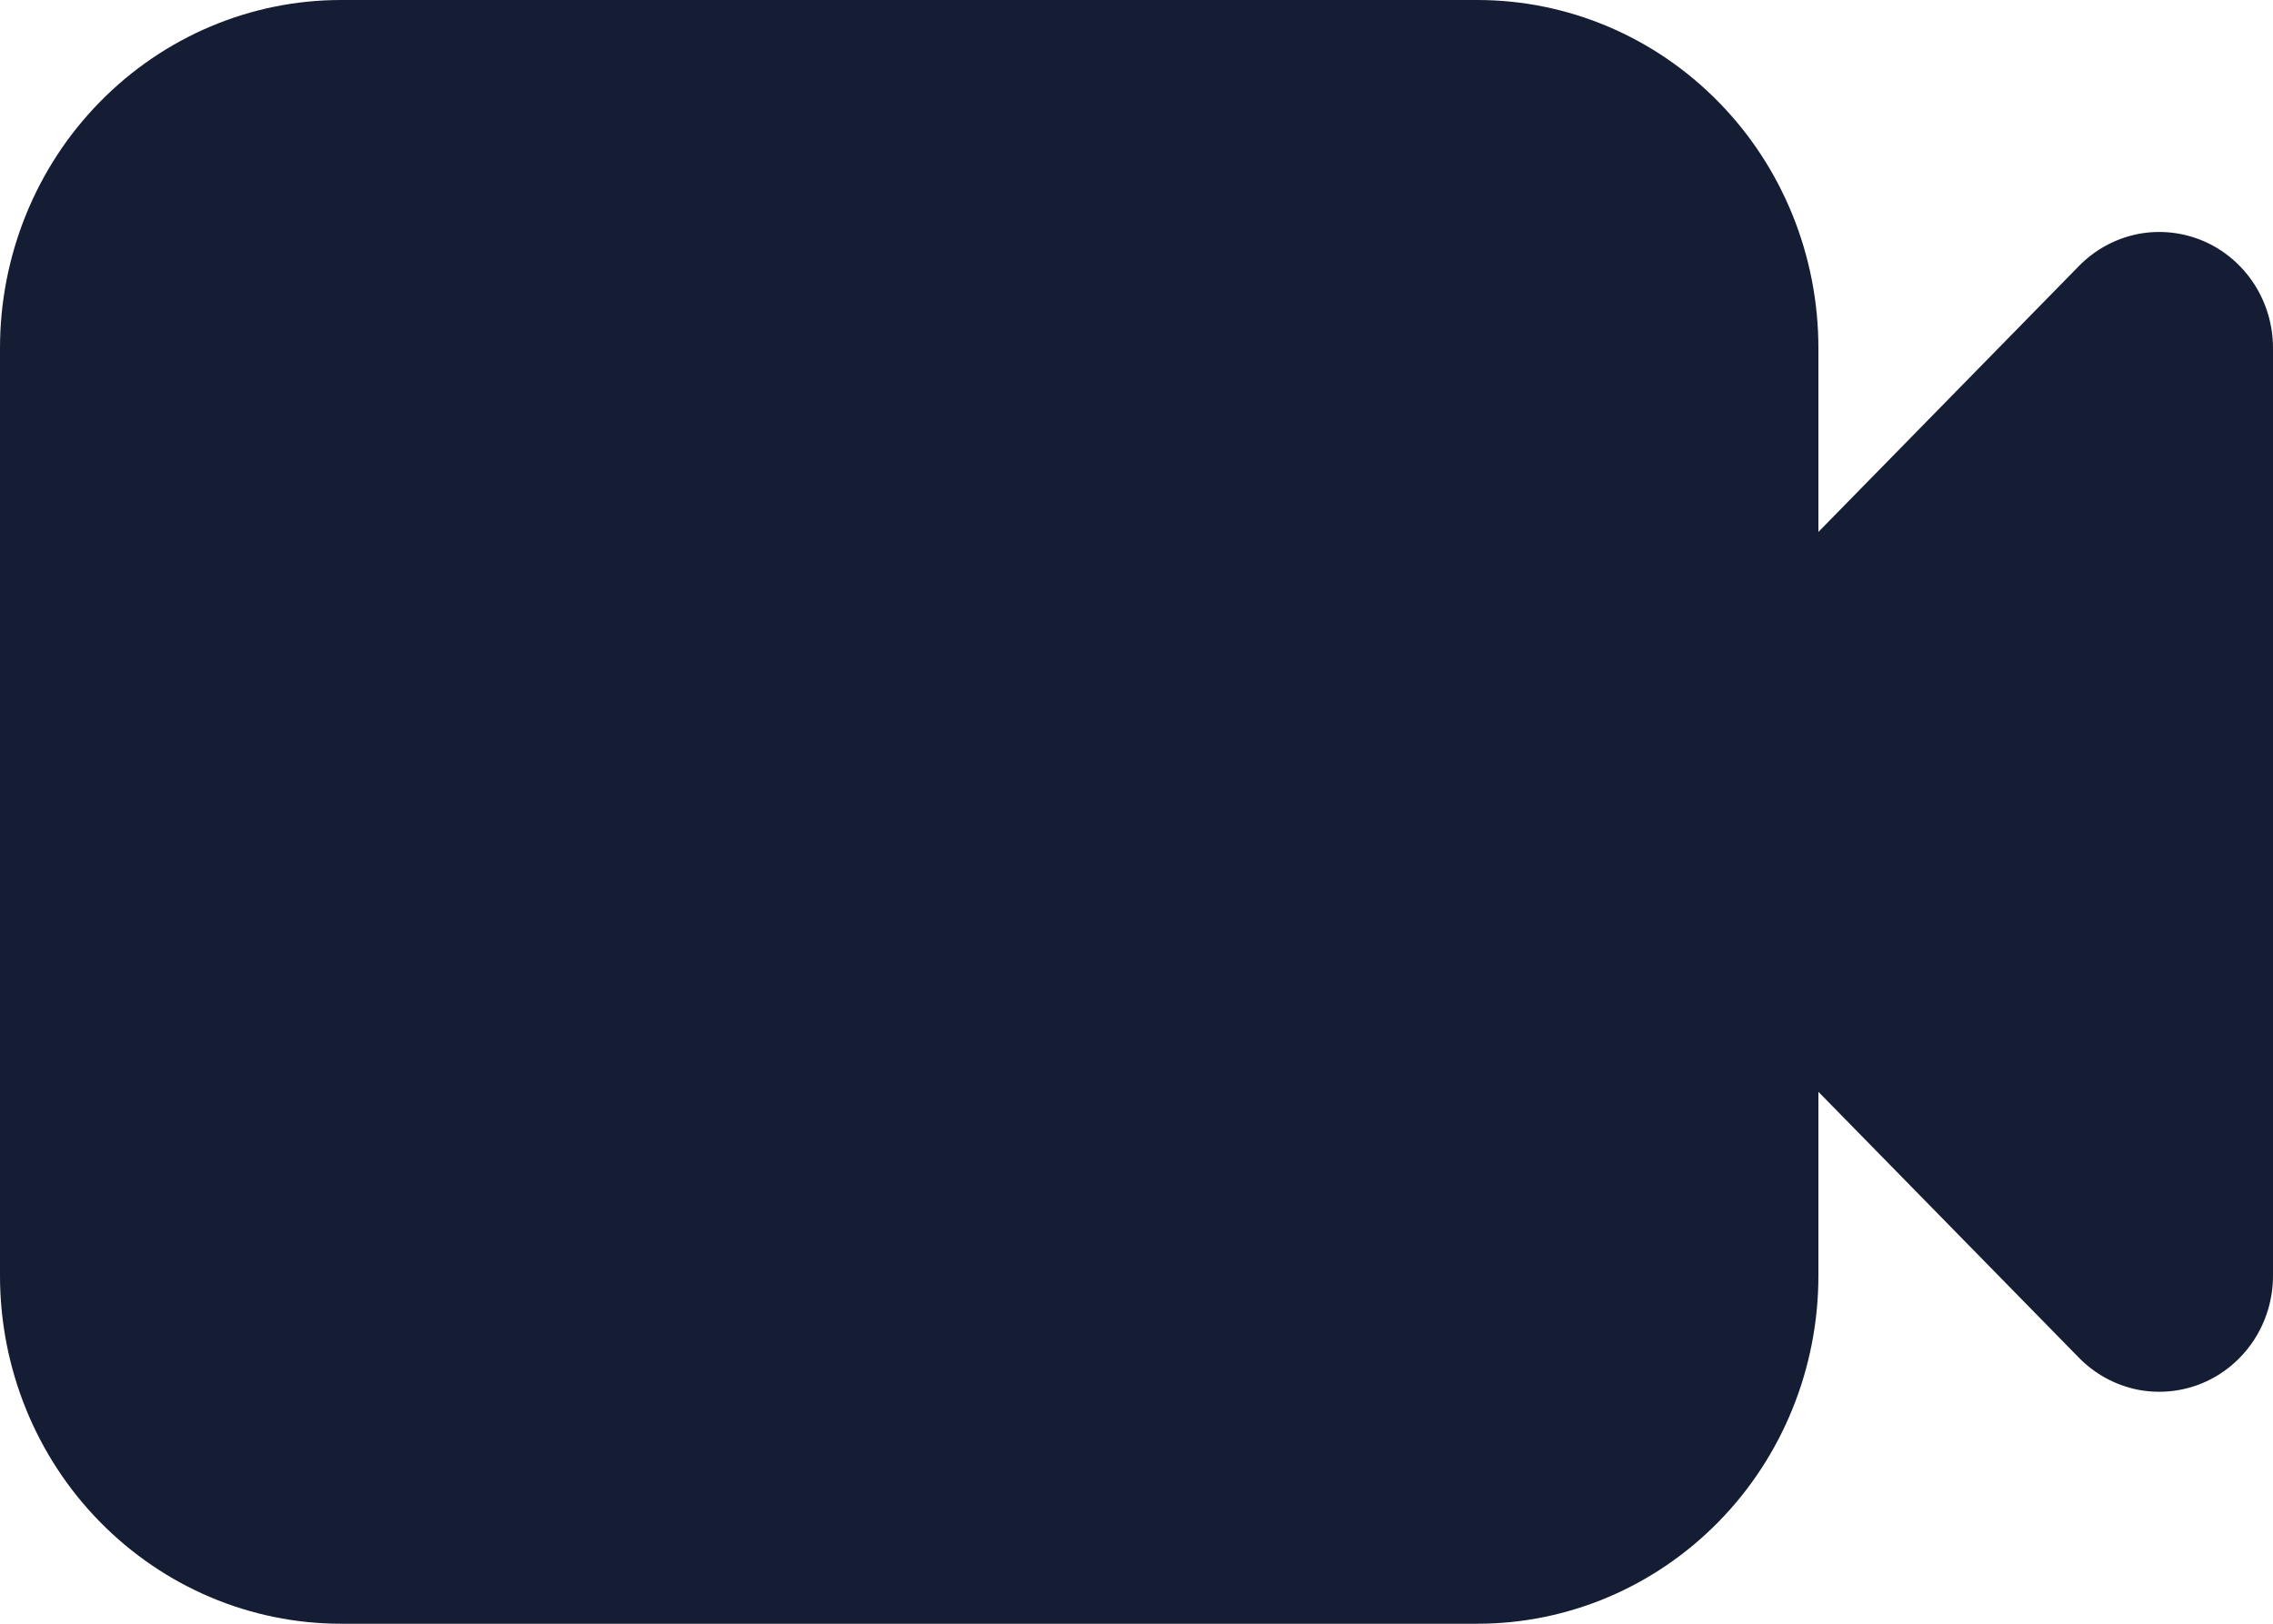
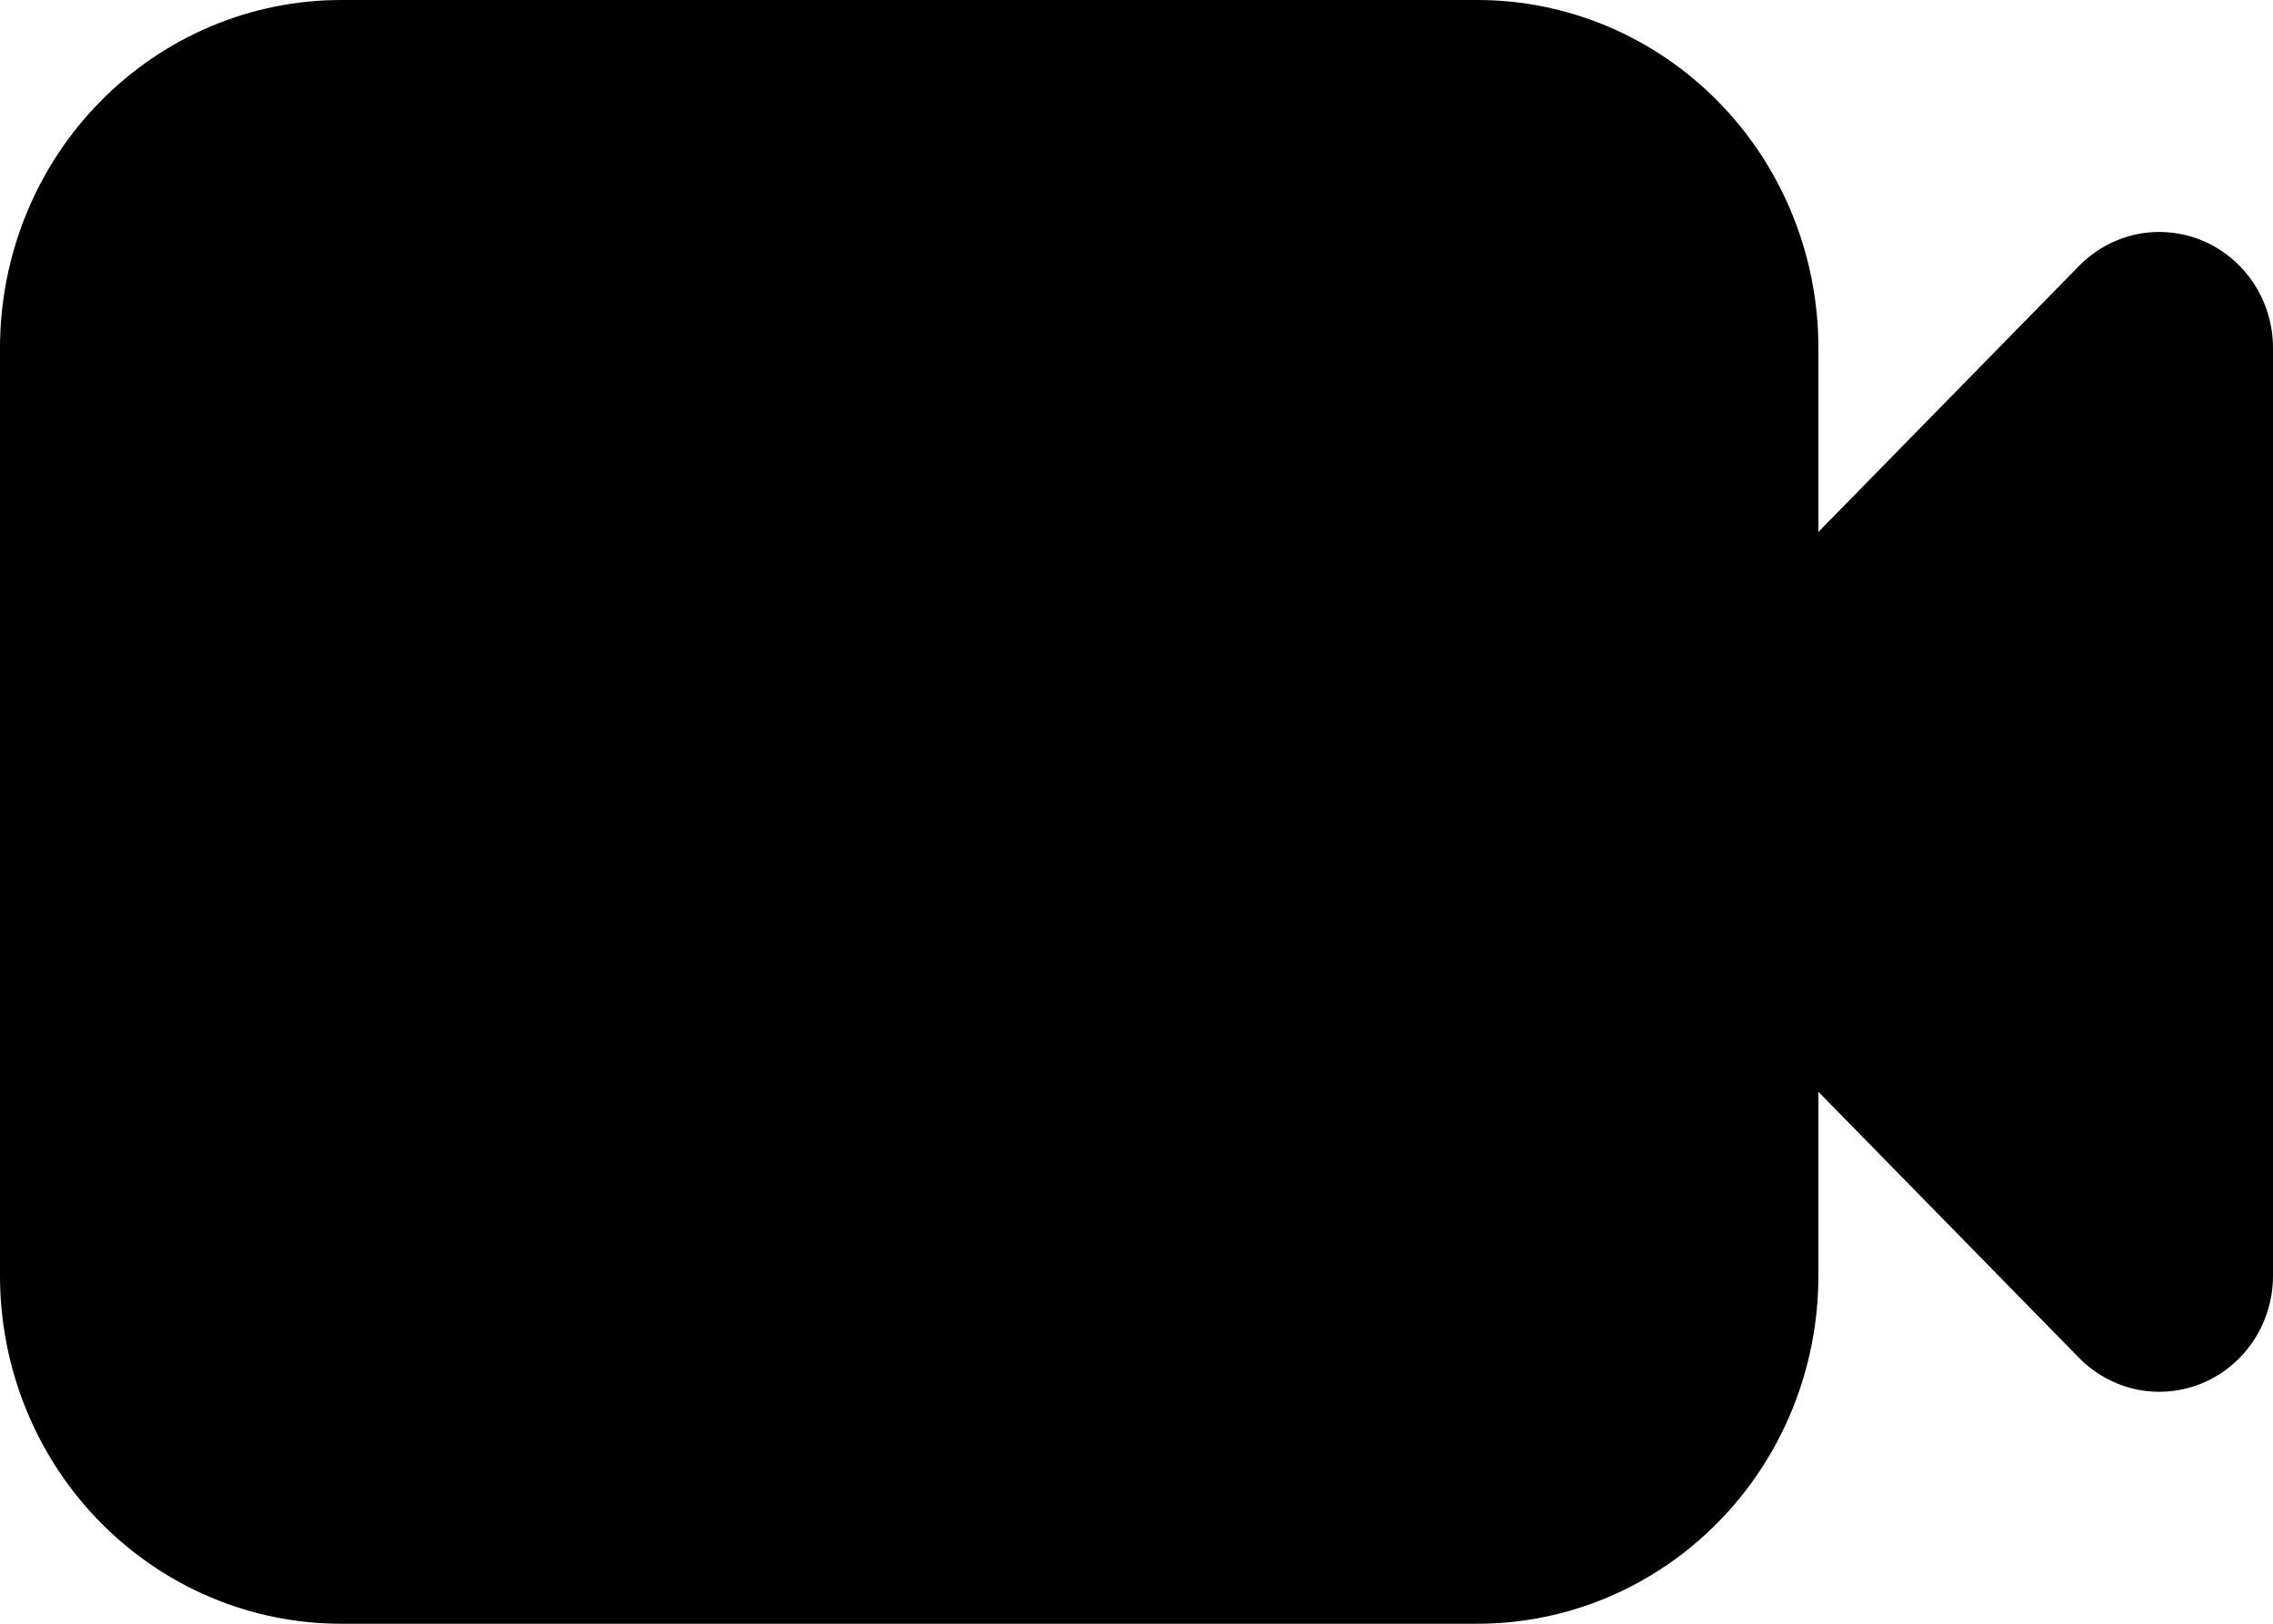
<svg xmlns="http://www.w3.org/2000/svg" width="14" height="10" viewBox="0 0 14 10" fill="none">
-   <path fill-rule="evenodd" clip-rule="evenodd" d="M2.1 0C1.543 0 1.009 0.226 0.615 0.628C0.221 1.029 0 1.575 0 2.143V7.857C0 8.425 0.221 8.971 0.615 9.372C1.009 9.774 1.543 10 2.1 10H9.1C9.657 10 10.191 9.774 10.585 9.372C10.979 8.971 11.2 8.425 11.2 7.857V6.724L12.805 8.362C12.903 8.462 13.028 8.53 13.164 8.558C13.299 8.585 13.44 8.571 13.568 8.517C13.696 8.463 13.805 8.371 13.882 8.254C13.959 8.136 14 7.998 14 7.857V2.143C14 2.002 13.959 1.864 13.882 1.746C13.805 1.629 13.696 1.537 13.568 1.483C13.44 1.429 13.299 1.415 13.164 1.442C13.028 1.47 12.903 1.538 12.805 1.638L11.2 3.276V2.143C11.2 1.575 10.979 1.029 10.585 0.628C10.191 0.226 9.657 0 9.1 0H2.1Z" fill="#151D34" />
+   <path fill-rule="evenodd" clip-rule="evenodd" d="M2.1 0C1.543 0 1.009 0.226 0.615 0.628C0.221 1.029 0 1.575 0 2.143V7.857C0 8.425 0.221 8.971 0.615 9.372C1.009 9.774 1.543 10 2.1 10H9.1C9.657 10 10.191 9.774 10.585 9.372C10.979 8.971 11.2 8.425 11.2 7.857V6.724L12.805 8.362C12.903 8.462 13.028 8.53 13.164 8.558C13.299 8.585 13.44 8.571 13.568 8.517C13.696 8.463 13.805 8.371 13.882 8.254C13.959 8.136 14 7.998 14 7.857V2.143C14 2.002 13.959 1.864 13.882 1.746C13.805 1.629 13.696 1.537 13.568 1.483C13.44 1.429 13.299 1.415 13.164 1.442C13.028 1.47 12.903 1.538 12.805 1.638L11.2 3.276V2.143C11.2 1.575 10.979 1.029 10.585 0.628C10.191 0.226 9.657 0 9.1 0H2.1Z" fill="currentColor" />
</svg>
